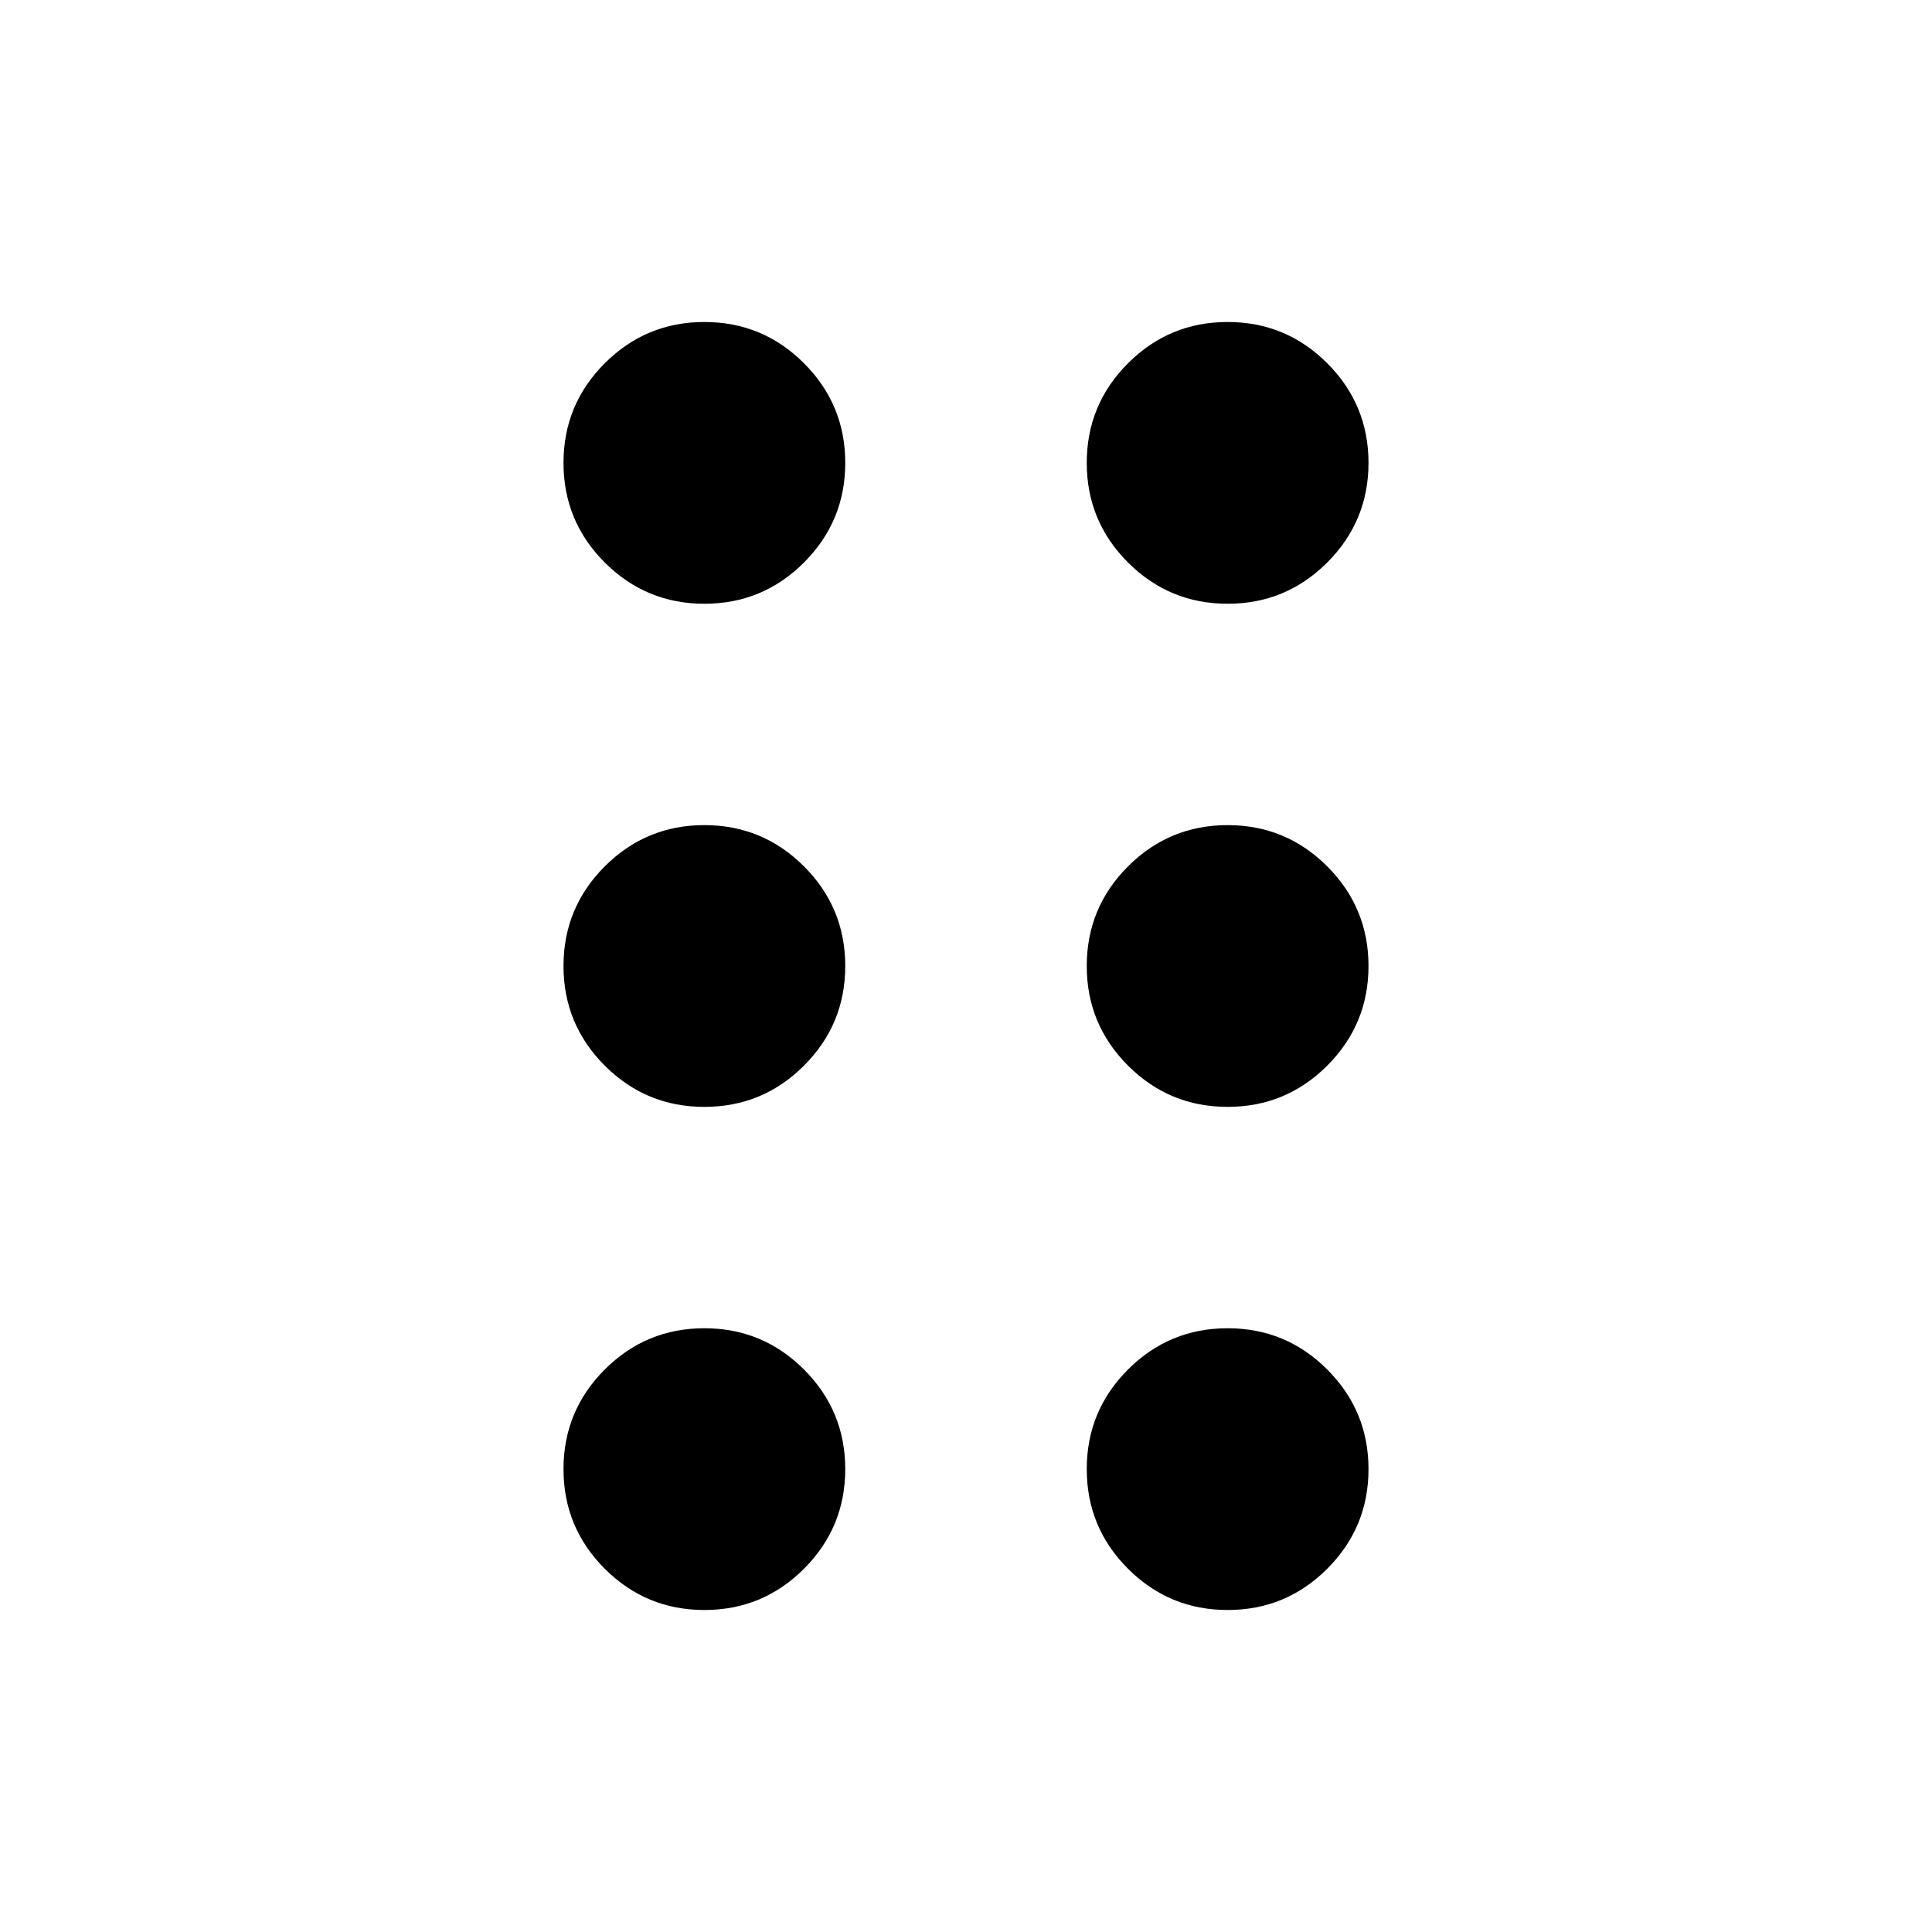
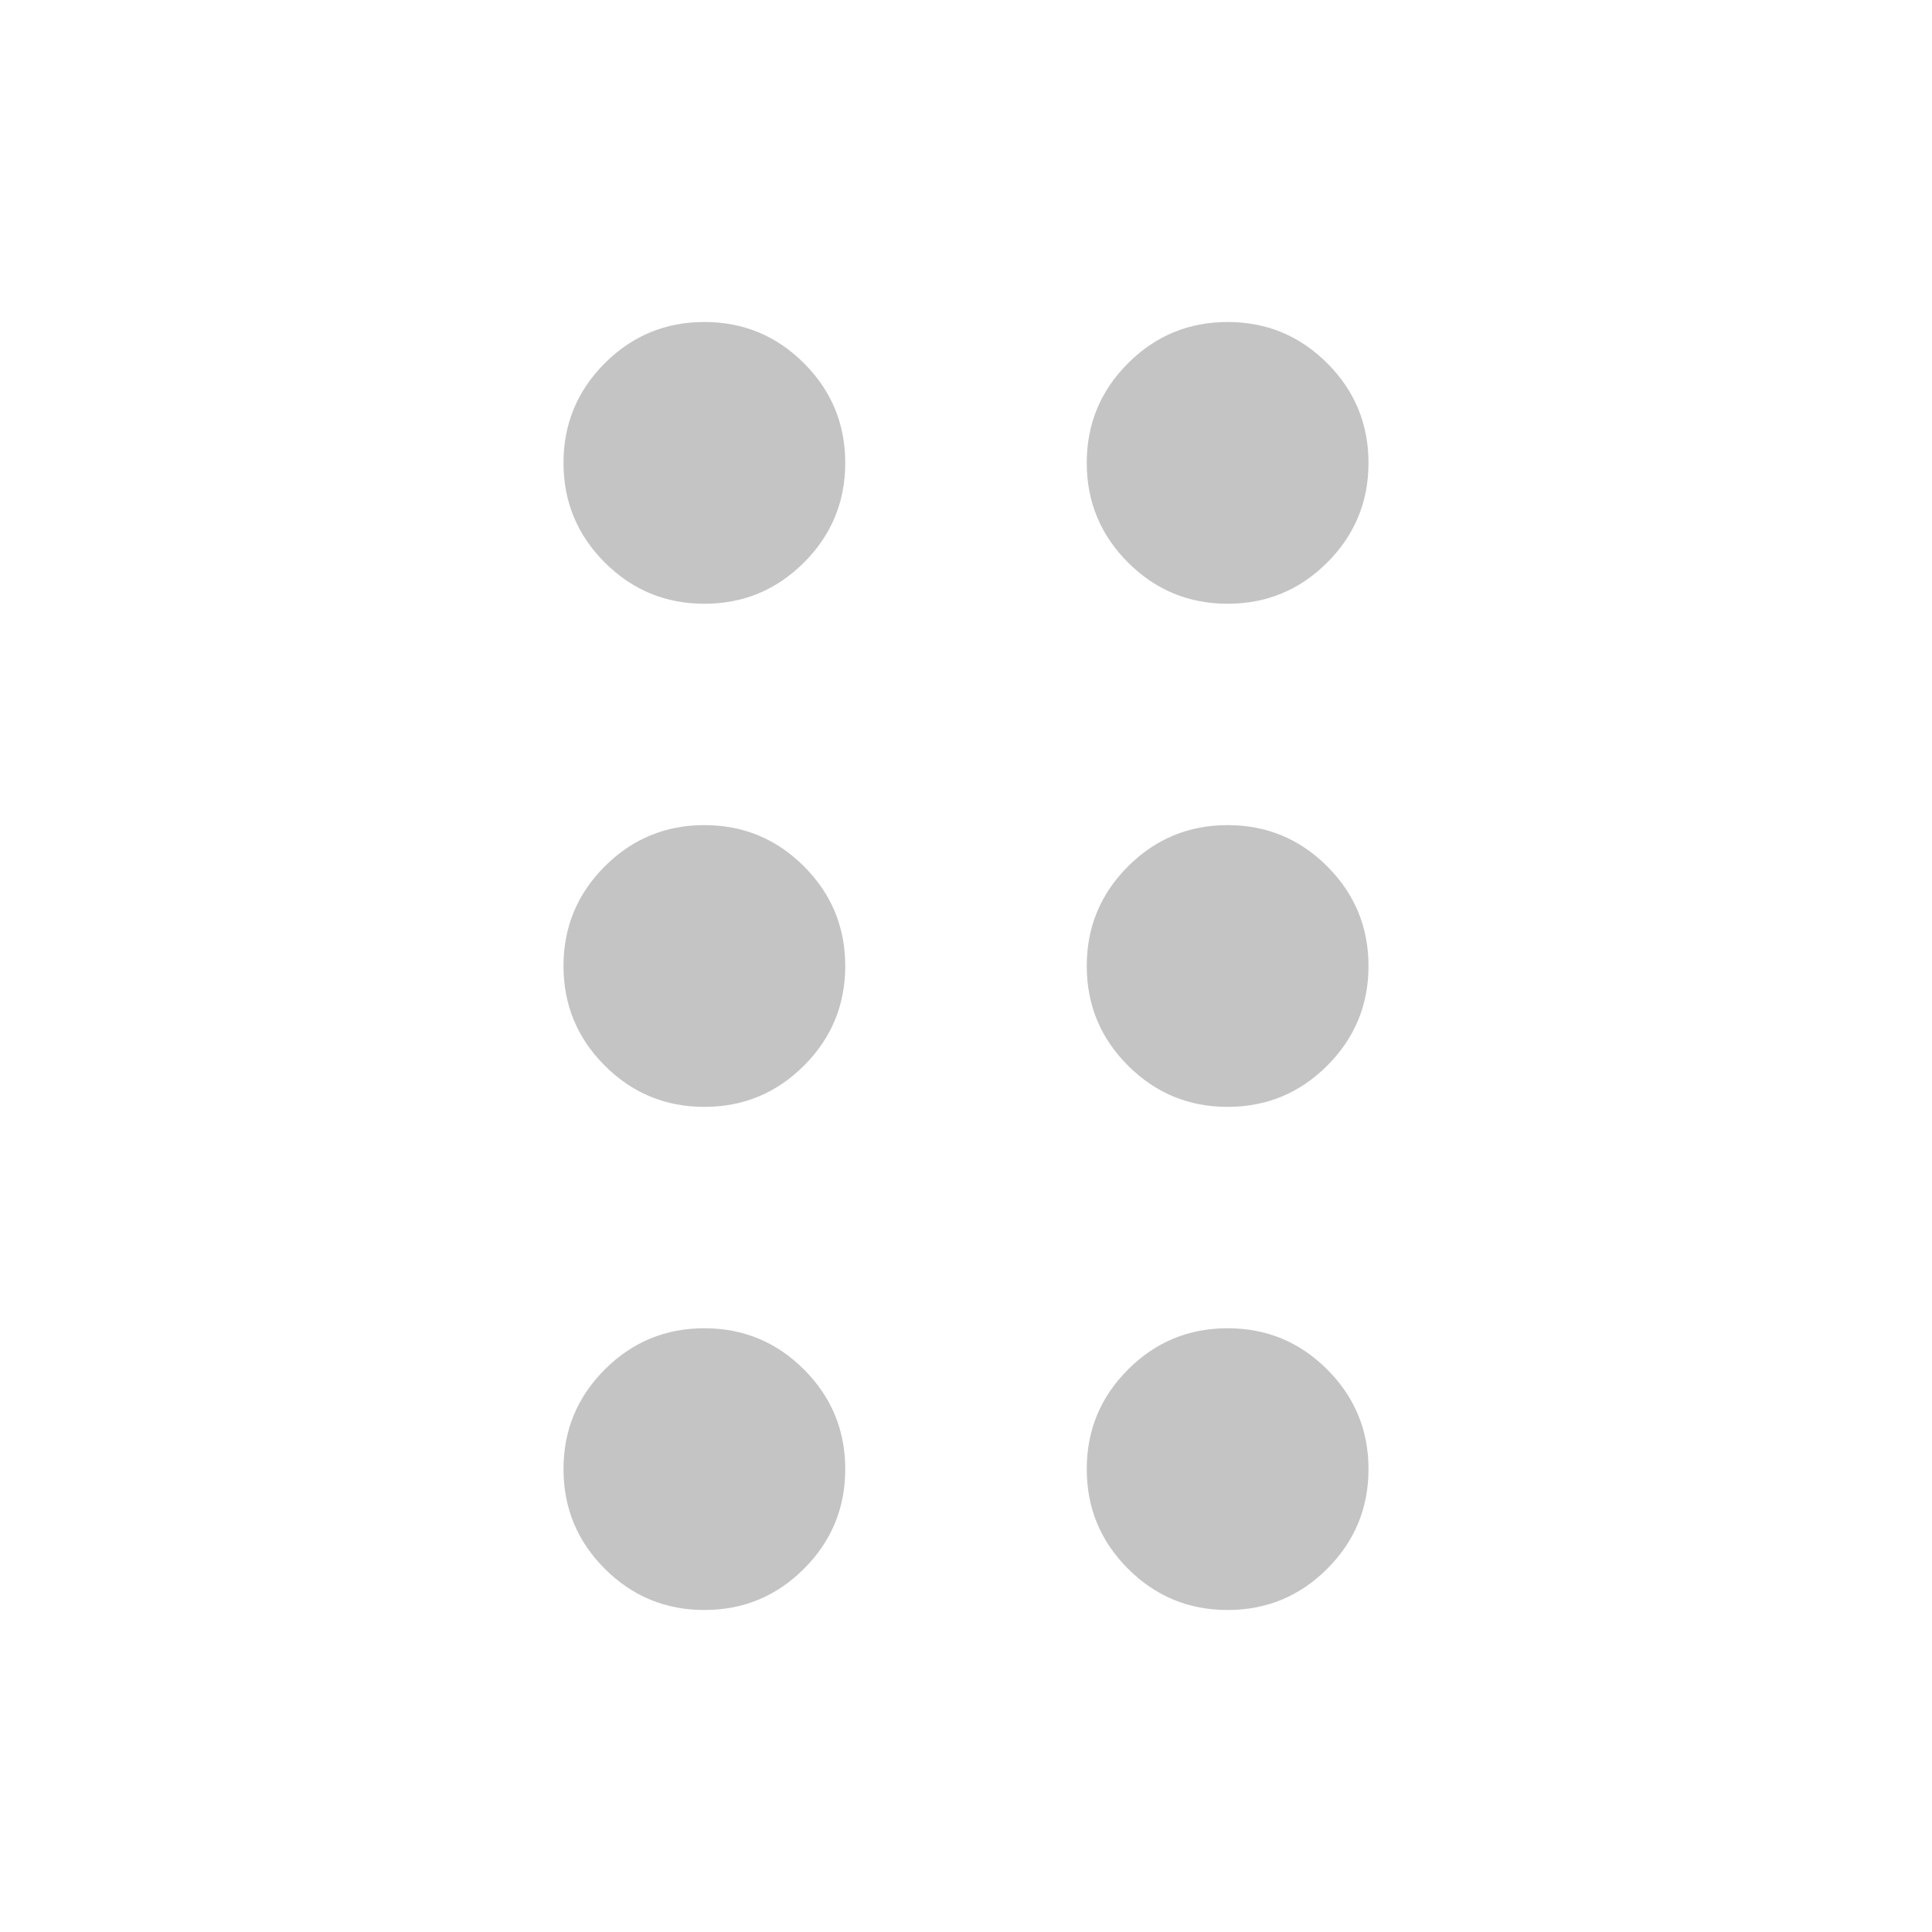
- <svg xmlns="http://www.w3.org/2000/svg" height="48" width="48">
+ <svg xmlns="http://www.w3.org/2000/svg" fill="#C4C4C4" height="48" width="48">
  <path d="M17.5 40q-1.45 0-2.475-1.025Q14 37.95 14 36.5q0-1.45 1.025-2.475Q16.05 33 17.5 33q1.45 0 2.475 1.025Q21 35.05 21 36.5q0 1.45-1.025 2.475Q18.95 40 17.5 40Zm13 0q-1.45 0-2.475-1.025Q27 37.95 27 36.5q0-1.45 1.025-2.475Q29.05 33 30.5 33q1.45 0 2.475 1.025Q34 35.05 34 36.5q0 1.45-1.025 2.475Q31.95 40 30.5 40Zm-13-12.5q-1.45 0-2.475-1.025Q14 25.45 14 24q0-1.45 1.025-2.475Q16.05 20.5 17.5 20.5q1.45 0 2.475 1.025Q21 22.55 21 24q0 1.45-1.025 2.475Q18.95 27.5 17.5 27.5Zm13 0q-1.45 0-2.475-1.025Q27 25.45 27 24q0-1.45 1.025-2.475Q29.05 20.5 30.5 20.5q1.45 0 2.475 1.025Q34 22.55 34 24q0 1.45-1.025 2.475Q31.95 27.5 30.5 27.5ZM17.5 15q-1.45 0-2.475-1.025Q14 12.95 14 11.5q0-1.45 1.025-2.475Q16.05 8 17.5 8q1.45 0 2.475 1.025Q21 10.05 21 11.5q0 1.45-1.025 2.475Q18.95 15 17.5 15Zm13 0q-1.45 0-2.475-1.025Q27 12.95 27 11.5q0-1.45 1.025-2.475Q29.05 8 30.5 8q1.45 0 2.475 1.025Q34 10.05 34 11.5q0 1.45-1.025 2.475Q31.95 15 30.5 15Z" />
</svg>
